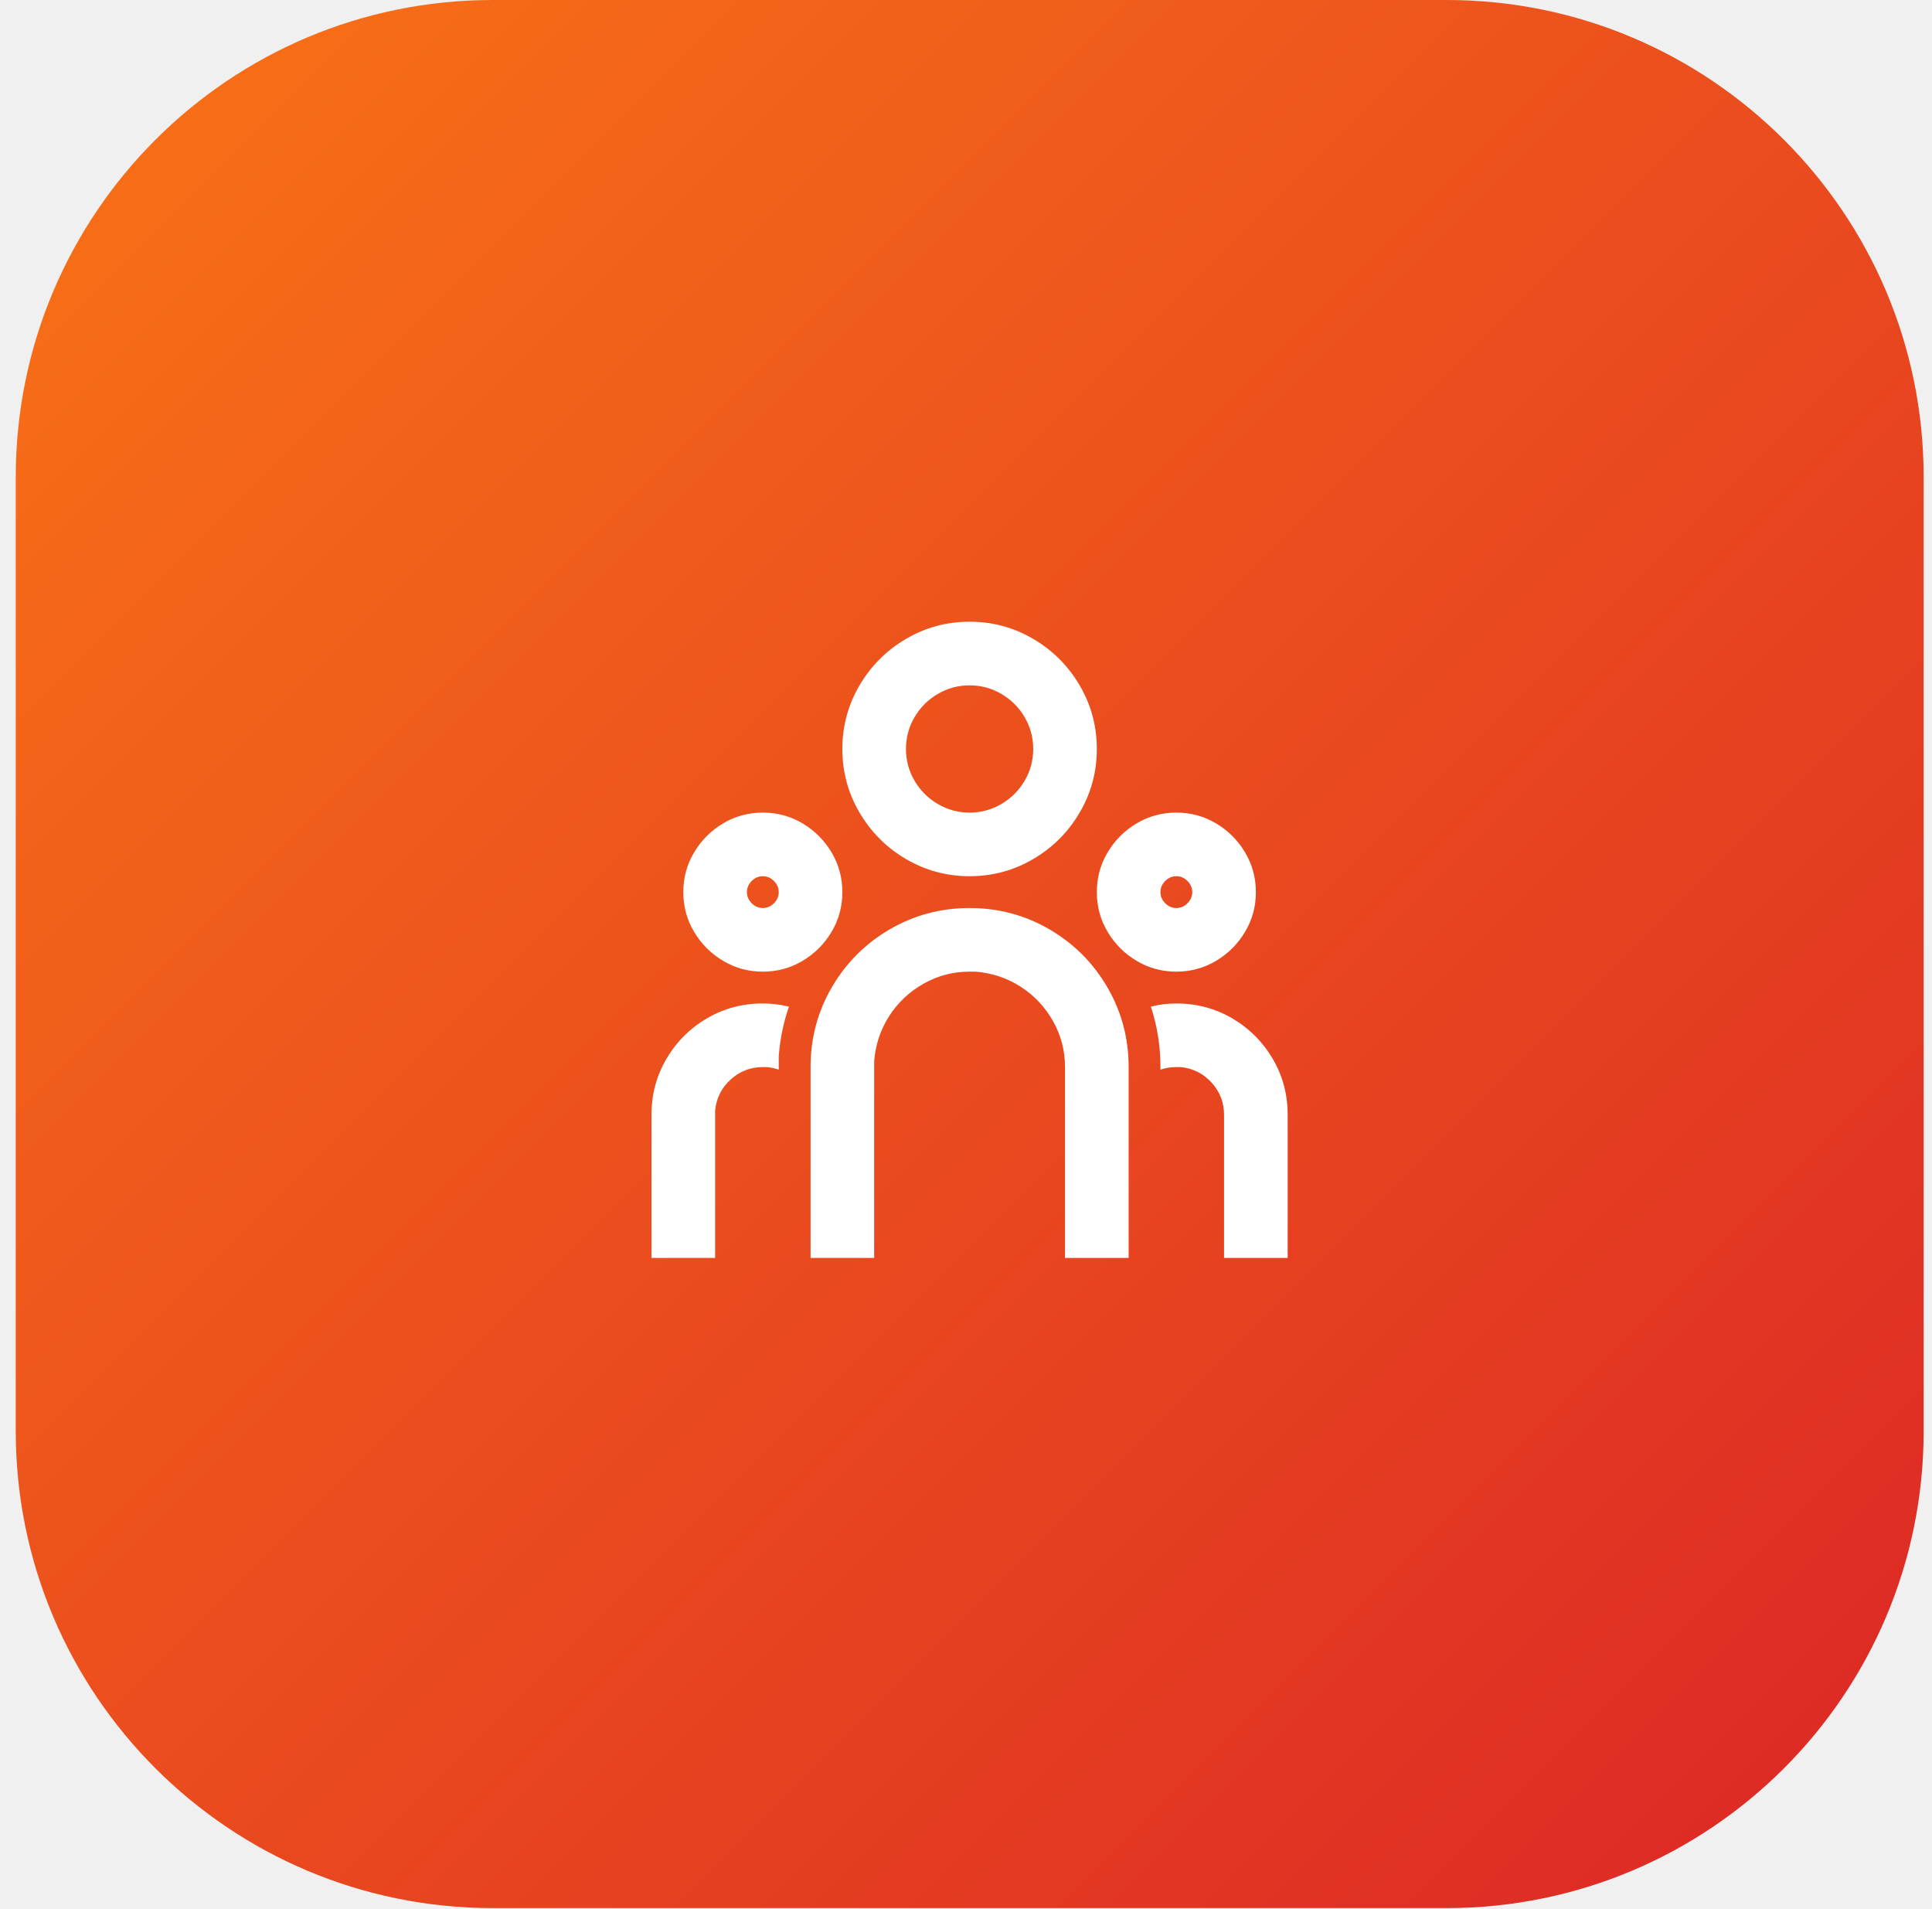
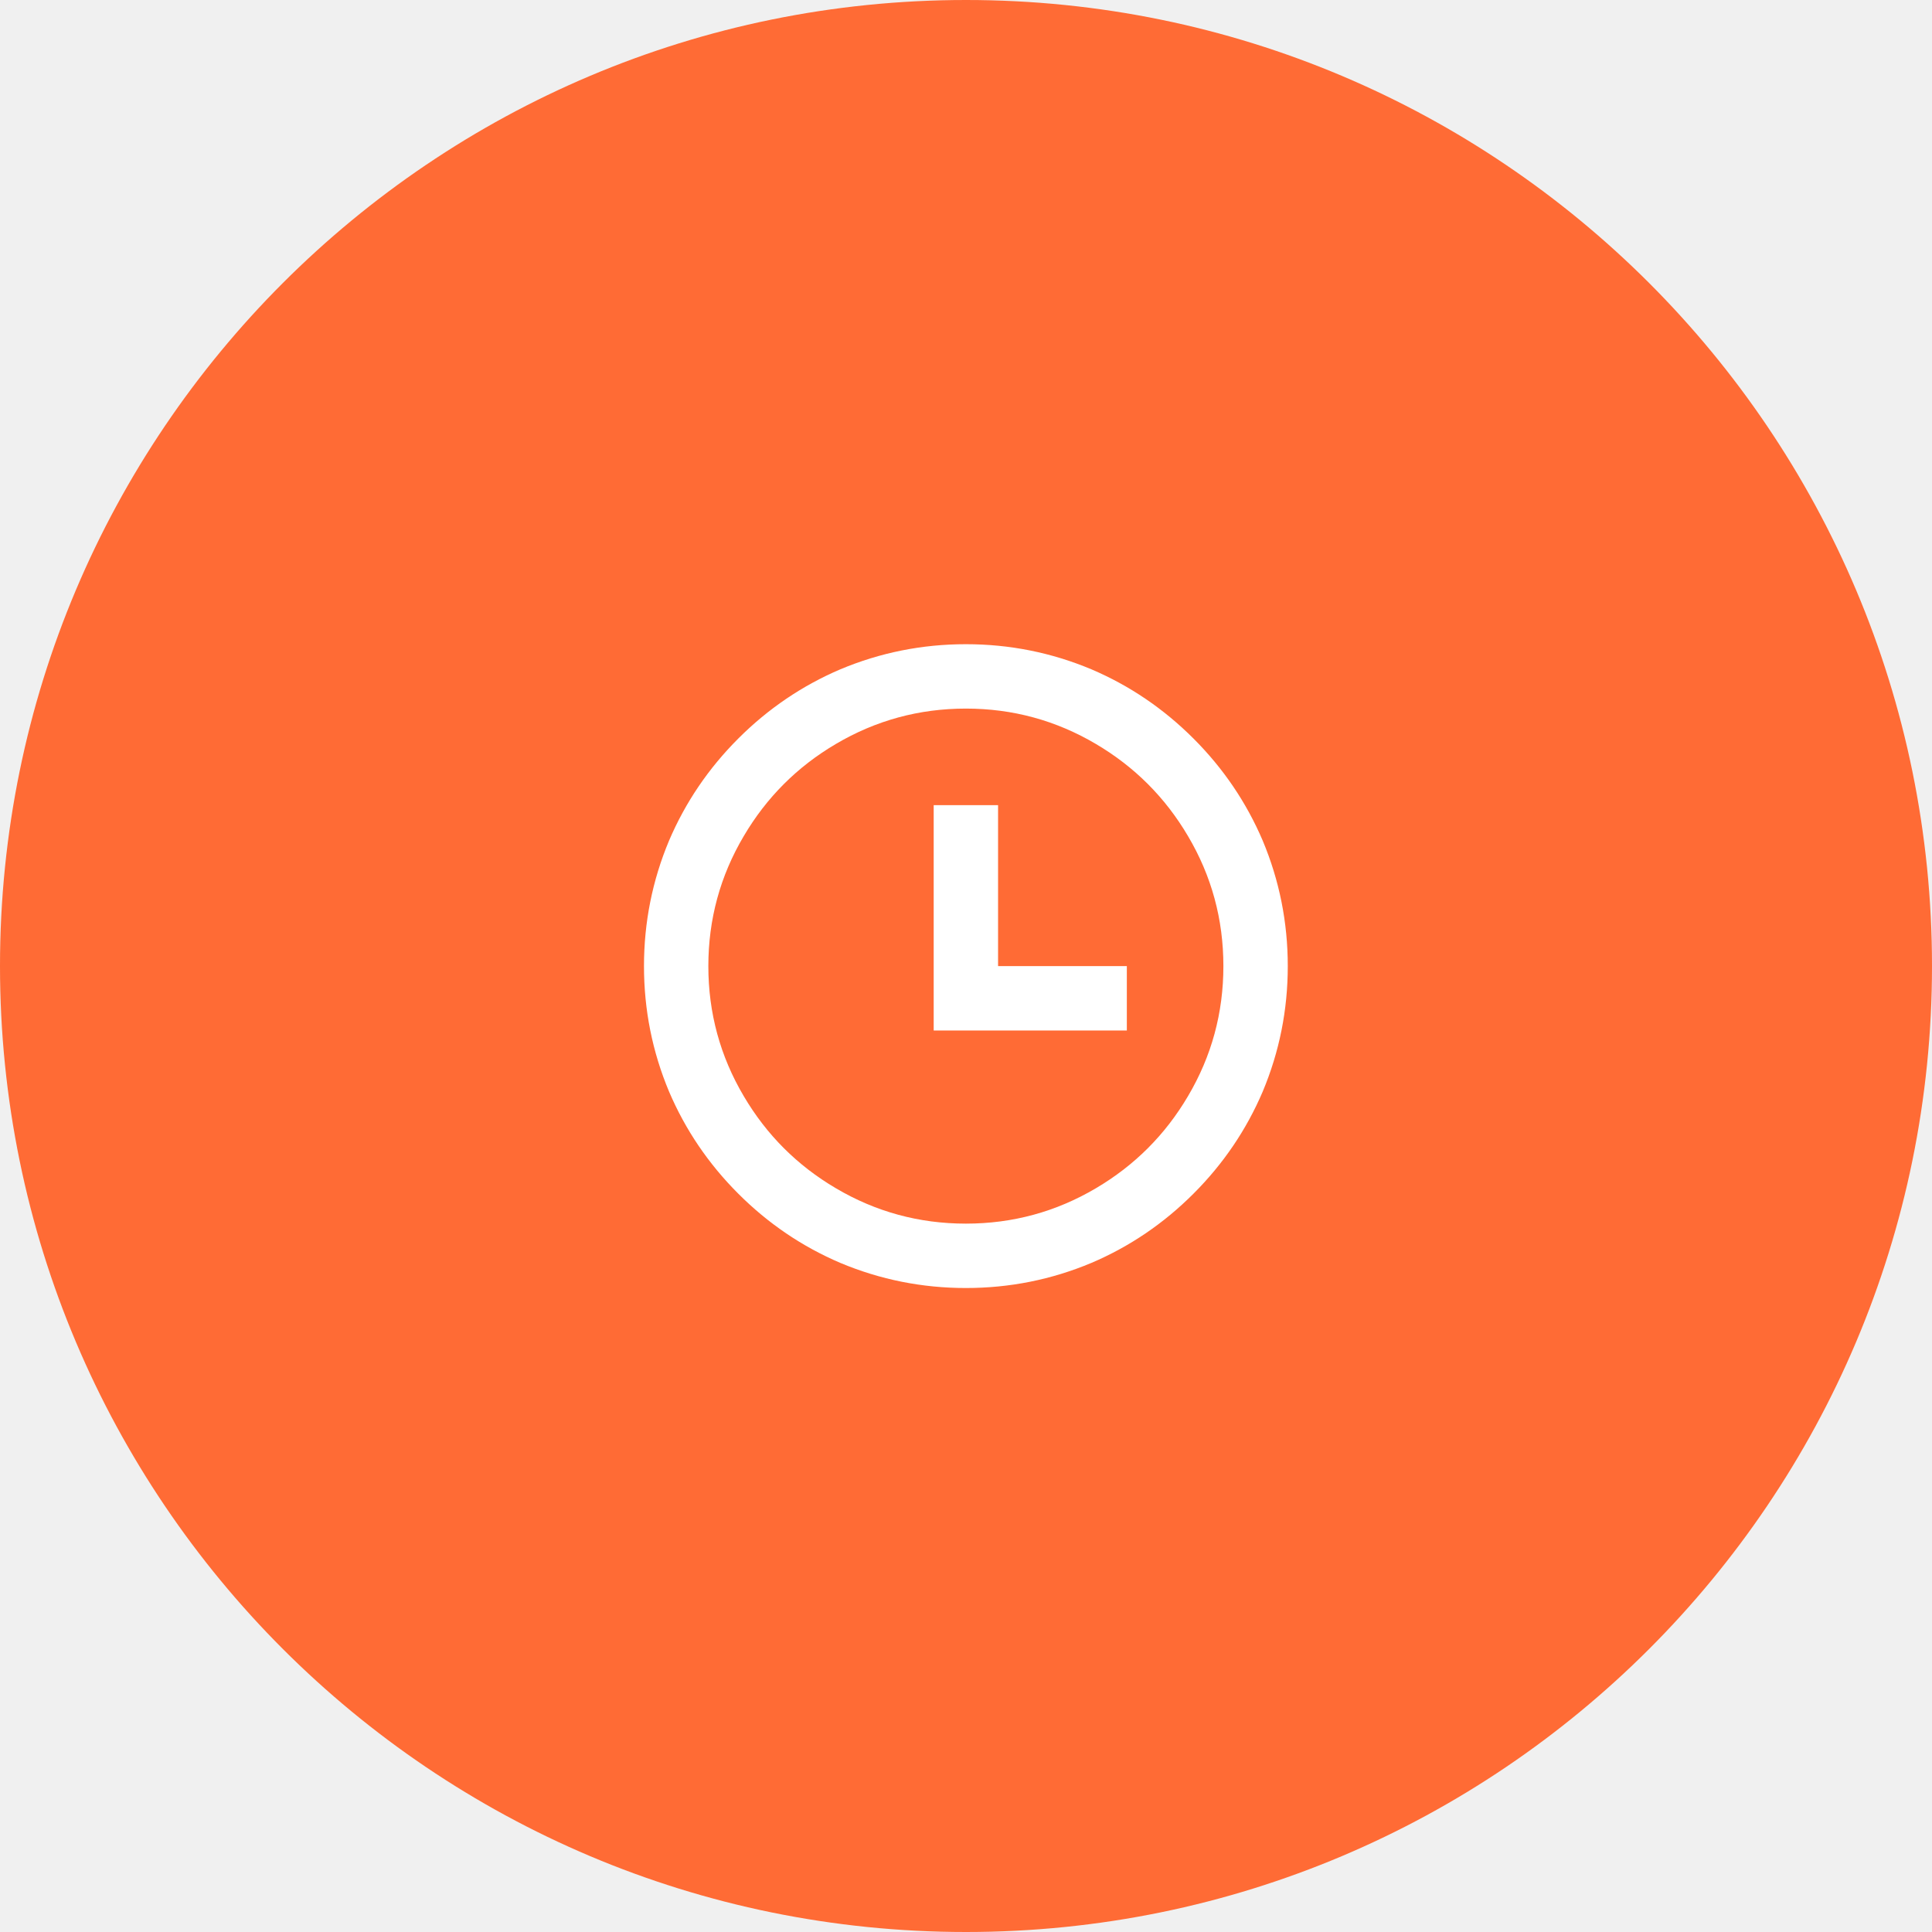
- <svg xmlns="http://www.w3.org/2000/svg" width="81" height="80" viewBox="0 0 81 80" fill="none">
-   <path d="M0.66 20C0.66 8.954 9.614 0 20.66 0H60.65C71.696 0 80.65 8.954 80.65 20V59.99C80.65 71.036 71.696 79.99 60.65 79.99H20.66C9.614 79.99 0.66 71.036 0.66 59.99V20Z" fill="url(#paint0_linear_193_208)" />
-   <path d="M40.651 38.066C41.86 38.066 42.975 38.364 43.998 38.959C45.02 39.555 45.829 40.364 46.425 41.386C47.021 42.409 47.319 43.525 47.319 44.734V52.735H44.651V44.734C44.651 44.04 44.482 43.396 44.145 42.8C43.807 42.204 43.353 41.724 42.784 41.36C42.215 40.995 41.584 40.786 40.891 40.733H40.651C39.957 40.733 39.312 40.902 38.717 41.24C38.121 41.578 37.641 42.031 37.276 42.6C36.912 43.169 36.703 43.8 36.65 44.494V52.735H33.983V44.734C33.983 43.525 34.28 42.409 34.876 41.386C35.472 40.364 36.281 39.555 37.303 38.959C38.325 38.364 39.441 38.066 40.651 38.066ZM31.982 42.067C32.355 42.067 32.72 42.111 33.076 42.2C32.844 42.876 32.702 43.569 32.649 44.28V44.84C32.489 44.787 32.329 44.752 32.169 44.734H31.982C31.466 44.734 31.017 44.907 30.635 45.254C30.253 45.601 30.035 46.032 29.982 46.547V46.734V52.735H27.314V46.734C27.314 45.881 27.523 45.098 27.941 44.387C28.359 43.676 28.924 43.111 29.635 42.693C30.346 42.276 31.128 42.067 31.982 42.067ZM49.319 42.067C50.172 42.067 50.955 42.276 51.666 42.693C52.377 43.111 52.942 43.676 53.36 44.387C53.778 45.098 53.986 45.881 53.986 46.734V52.735H51.319V46.734C51.319 46.218 51.146 45.77 50.799 45.387C50.452 45.005 50.021 44.787 49.506 44.734H49.319C49.088 44.734 48.865 44.769 48.652 44.84V44.734C48.652 43.862 48.519 43.018 48.252 42.2C48.59 42.111 48.945 42.067 49.319 42.067ZM31.982 34.065C32.587 34.065 33.142 34.216 33.649 34.518C34.156 34.821 34.56 35.225 34.863 35.732C35.165 36.239 35.316 36.794 35.316 37.399C35.316 38.004 35.165 38.559 34.863 39.066C34.56 39.573 34.156 39.977 33.649 40.279C33.142 40.582 32.587 40.733 31.982 40.733C31.378 40.733 30.822 40.582 30.315 40.279C29.808 39.977 29.404 39.573 29.102 39.066C28.799 38.559 28.648 38.004 28.648 37.399C28.648 36.794 28.799 36.239 29.102 35.732C29.404 35.225 29.808 34.821 30.315 34.518C30.822 34.216 31.378 34.065 31.982 34.065ZM49.319 34.065C49.923 34.065 50.479 34.216 50.986 34.518C51.493 34.821 51.897 35.225 52.199 35.732C52.502 36.239 52.653 36.794 52.653 37.399C52.653 38.004 52.502 38.559 52.199 39.066C51.897 39.573 51.493 39.977 50.986 40.279C50.479 40.582 49.923 40.733 49.319 40.733C48.714 40.733 48.159 40.582 47.652 40.279C47.145 39.977 46.741 39.573 46.438 39.066C46.136 38.559 45.985 38.004 45.985 37.399C45.985 36.794 46.136 36.239 46.438 35.732C46.741 35.225 47.145 34.821 47.652 34.518C48.159 34.216 48.714 34.065 49.319 34.065ZM31.982 36.732C31.804 36.732 31.649 36.799 31.515 36.932C31.382 37.066 31.315 37.221 31.315 37.399C31.315 37.577 31.382 37.732 31.515 37.866C31.649 37.999 31.804 38.066 31.982 38.066C32.16 38.066 32.316 37.999 32.449 37.866C32.582 37.732 32.649 37.577 32.649 37.399C32.649 37.221 32.582 37.066 32.449 36.932C32.316 36.799 32.16 36.732 31.982 36.732ZM49.319 36.732C49.141 36.732 48.986 36.799 48.852 36.932C48.719 37.066 48.652 37.221 48.652 37.399C48.652 37.577 48.719 37.732 48.852 37.866C48.986 37.999 49.141 38.066 49.319 38.066C49.497 38.066 49.652 37.999 49.786 37.866C49.919 37.732 49.986 37.577 49.986 37.399C49.986 37.221 49.919 37.066 49.786 36.932C49.652 36.799 49.497 36.732 49.319 36.732ZM40.651 26.063C41.611 26.063 42.5 26.303 43.318 26.784C44.136 27.264 44.785 27.913 45.265 28.731C45.745 29.549 45.985 30.438 45.985 31.398C45.985 32.358 45.745 33.247 45.265 34.065C44.785 34.883 44.136 35.532 43.318 36.012C42.5 36.492 41.611 36.732 40.651 36.732C39.69 36.732 38.801 36.492 37.983 36.012C37.165 35.532 36.516 34.883 36.036 34.065C35.556 33.247 35.316 32.358 35.316 31.398C35.316 30.438 35.556 29.549 36.036 28.731C36.516 27.913 37.165 27.264 37.983 26.784C38.801 26.303 39.69 26.063 40.651 26.063ZM40.651 28.731C40.17 28.731 39.726 28.851 39.317 29.091C38.908 29.331 38.583 29.655 38.343 30.064C38.103 30.473 37.983 30.918 37.983 31.398C37.983 31.878 38.103 32.322 38.343 32.731C38.583 33.14 38.908 33.465 39.317 33.705C39.726 33.945 40.17 34.065 40.651 34.065C41.13 34.065 41.575 33.945 41.984 33.705C42.393 33.465 42.718 33.14 42.958 32.731C43.198 32.322 43.318 31.878 43.318 31.398C43.318 30.918 43.198 30.473 42.958 30.064C42.718 29.655 42.393 29.331 41.984 29.091C41.575 28.851 41.13 28.731 40.651 28.731Z" fill="white" />
-   <defs>
-     <linearGradient id="paint0_linear_193_208" x1="0.66" y1="0" x2="80.65" y2="79.99" gradientUnits="userSpaceOnUse">
-       <stop stop-color="#F97316" />
-       <stop offset="1" stop-color="#DC2626" />
-     </linearGradient>
-   </defs>
+ <svg xmlns="http://www.w3.org/2000/svg" width="80" height="80" viewBox="0 0 80 80" fill="none">
+   <rect width="80" height="80" rx="40" fill="#FF6B35" />
+   <path d="M39.995 53.334C38.182 53.334 36.449 52.987 34.796 52.294C33.215 51.619 31.806 50.664 30.571 49.428C29.336 48.193 28.381 46.785 27.705 45.203C27.012 43.55 26.666 41.817 26.666 40.005C26.666 38.192 27.012 36.459 27.705 34.806C28.381 33.224 29.336 31.816 30.571 30.581C31.806 29.346 33.215 28.39 34.796 27.715C36.449 27.022 38.182 26.675 39.995 26.675C41.808 26.675 43.541 27.022 45.193 27.715C46.775 28.39 48.184 29.346 49.419 30.581C50.654 31.816 51.609 33.224 52.285 34.806C52.978 36.459 53.324 38.192 53.324 40.005C53.324 41.817 52.978 43.55 52.285 45.203C51.609 46.785 50.654 48.193 49.419 49.428C48.184 50.664 46.775 51.619 45.193 52.294C43.541 52.987 41.808 53.334 39.995 53.334ZM39.995 50.668C41.932 50.668 43.727 50.179 45.38 49.202C46.979 48.26 48.25 46.989 49.192 45.39C50.17 43.737 50.658 41.942 50.658 40.005C50.658 38.068 50.17 36.272 49.192 34.62C48.25 33.02 46.979 31.749 45.38 30.807C43.727 29.83 41.932 29.341 39.995 29.341C38.058 29.341 36.263 29.83 34.61 30.807C33.01 31.749 31.74 33.02 30.798 34.62C29.82 36.272 29.331 38.068 29.331 40.005C29.331 41.942 29.82 43.737 30.798 45.39C31.74 46.989 33.01 48.26 34.61 49.202C36.263 50.179 38.058 50.668 39.995 50.668ZM41.328 40.005H46.66V42.67H38.662V33.34H41.328V40.005Z" fill="white" />
</svg>
